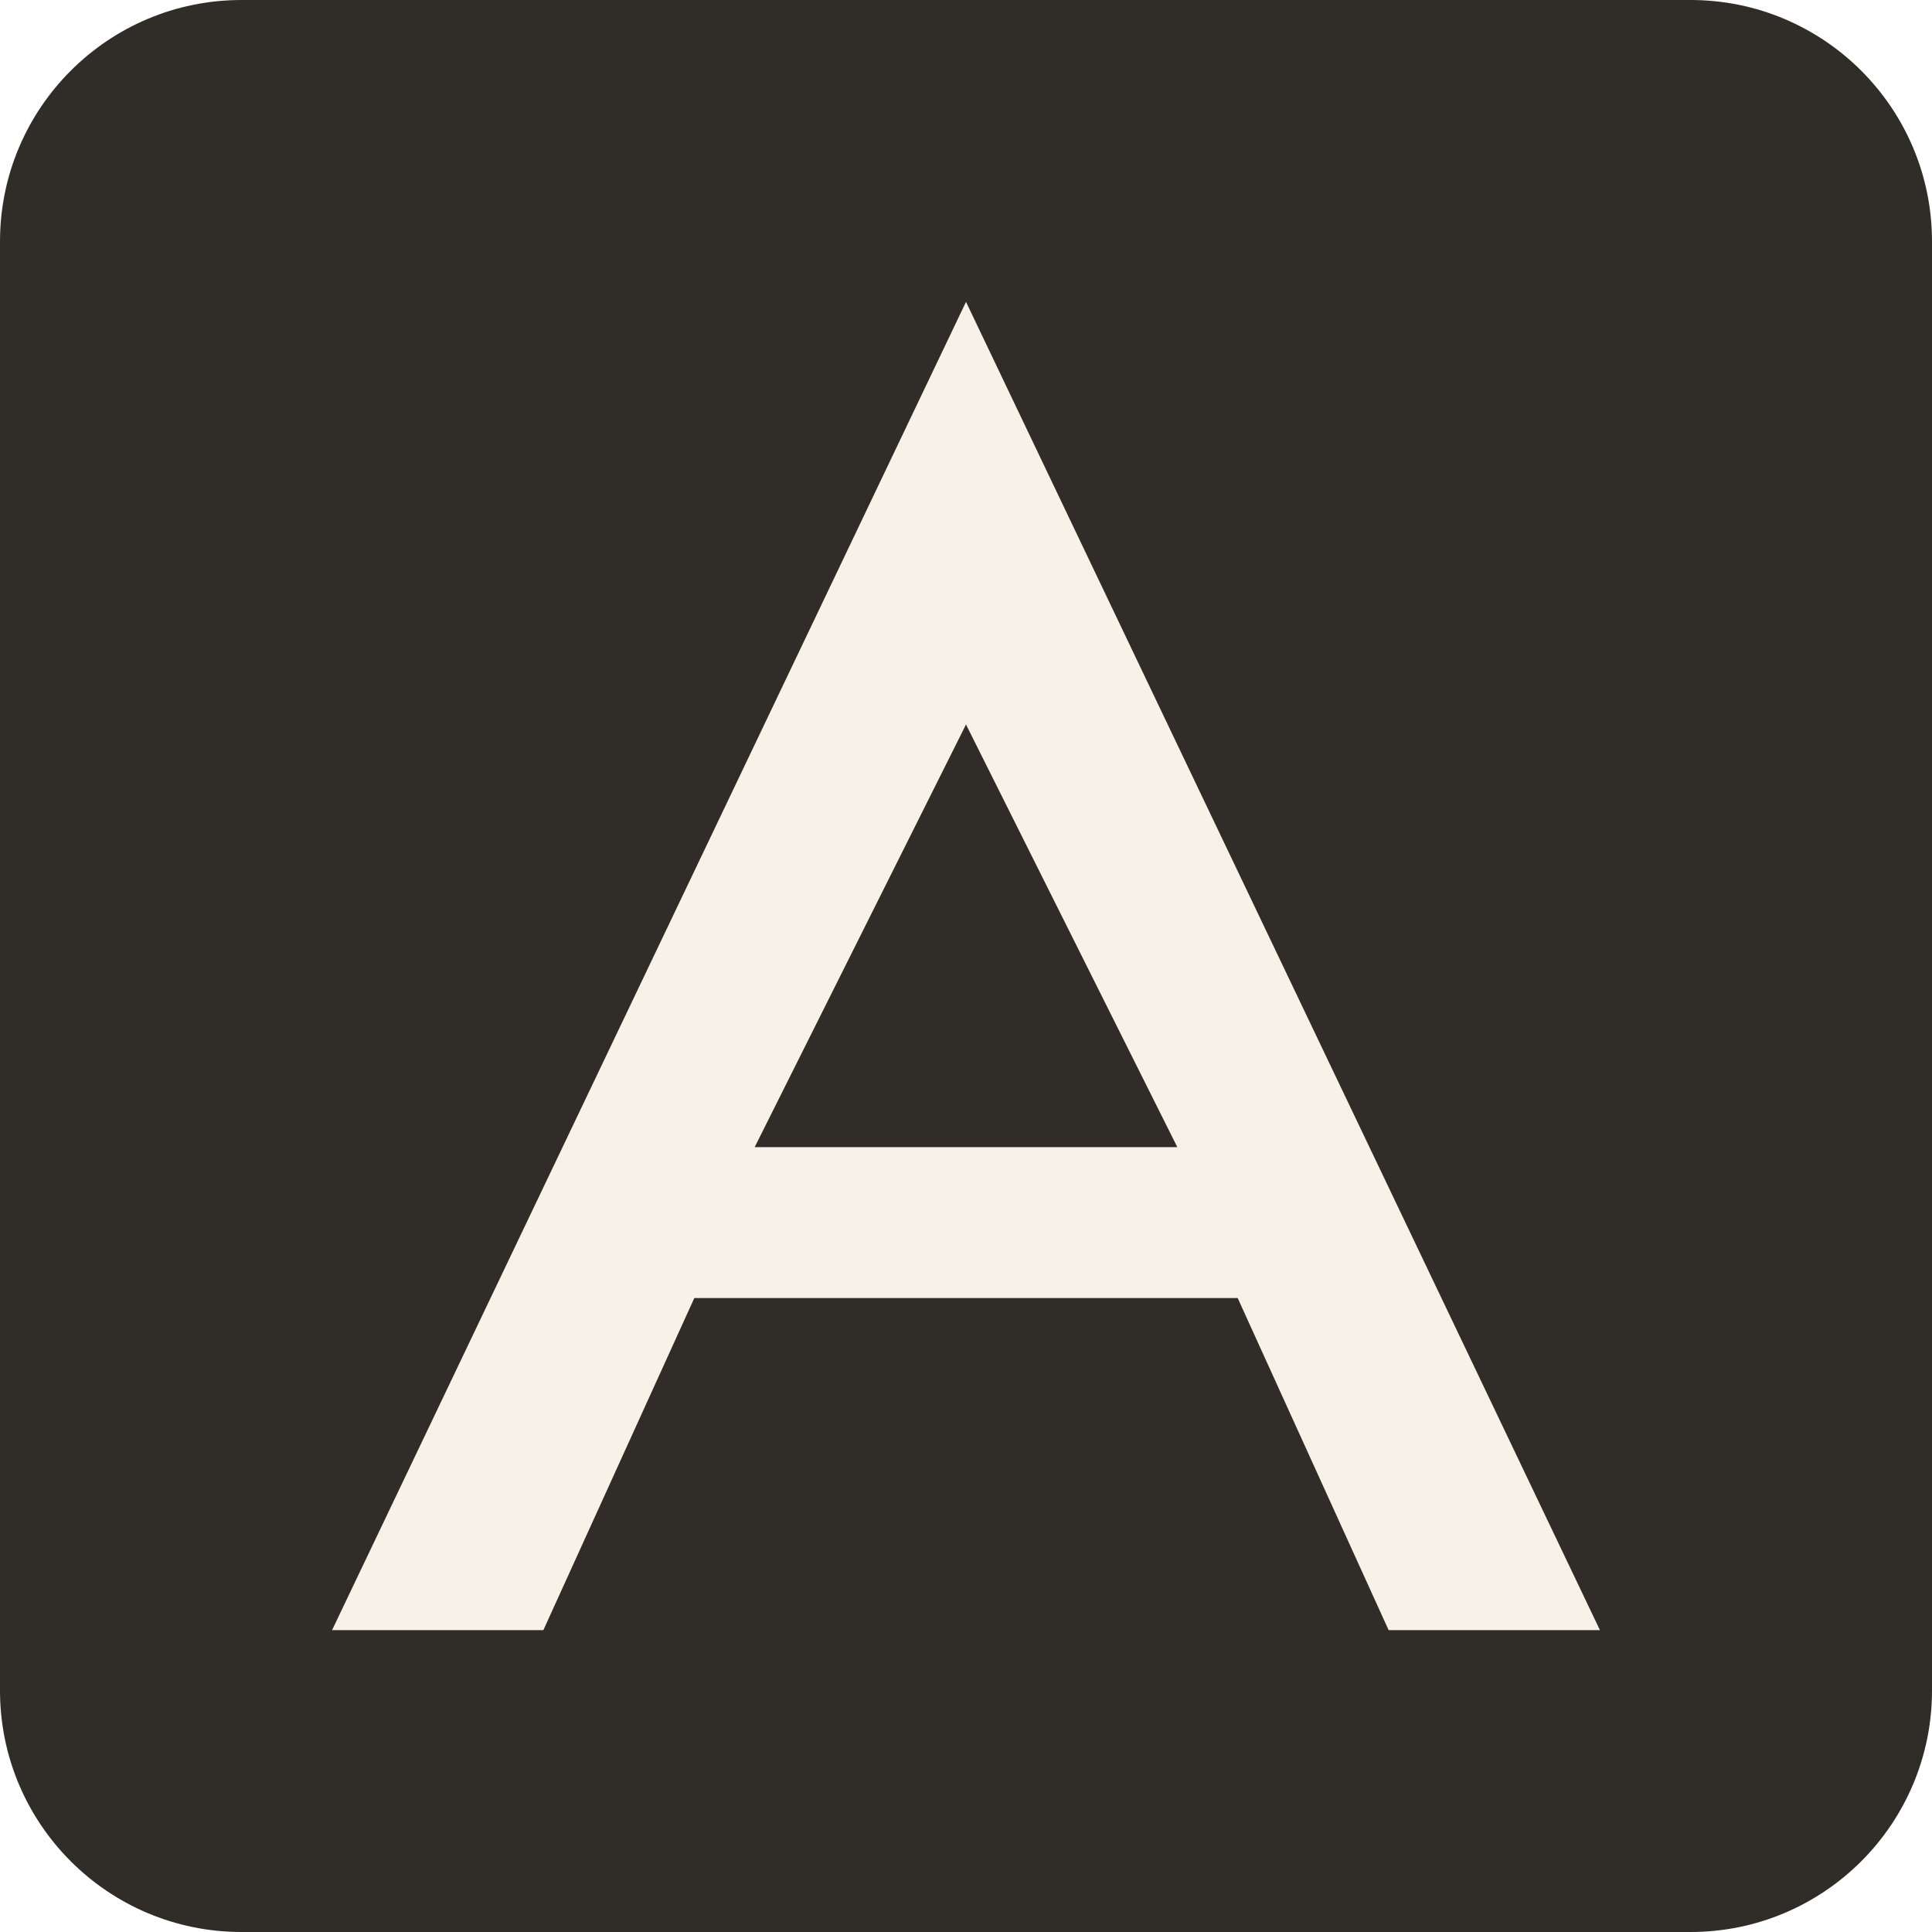
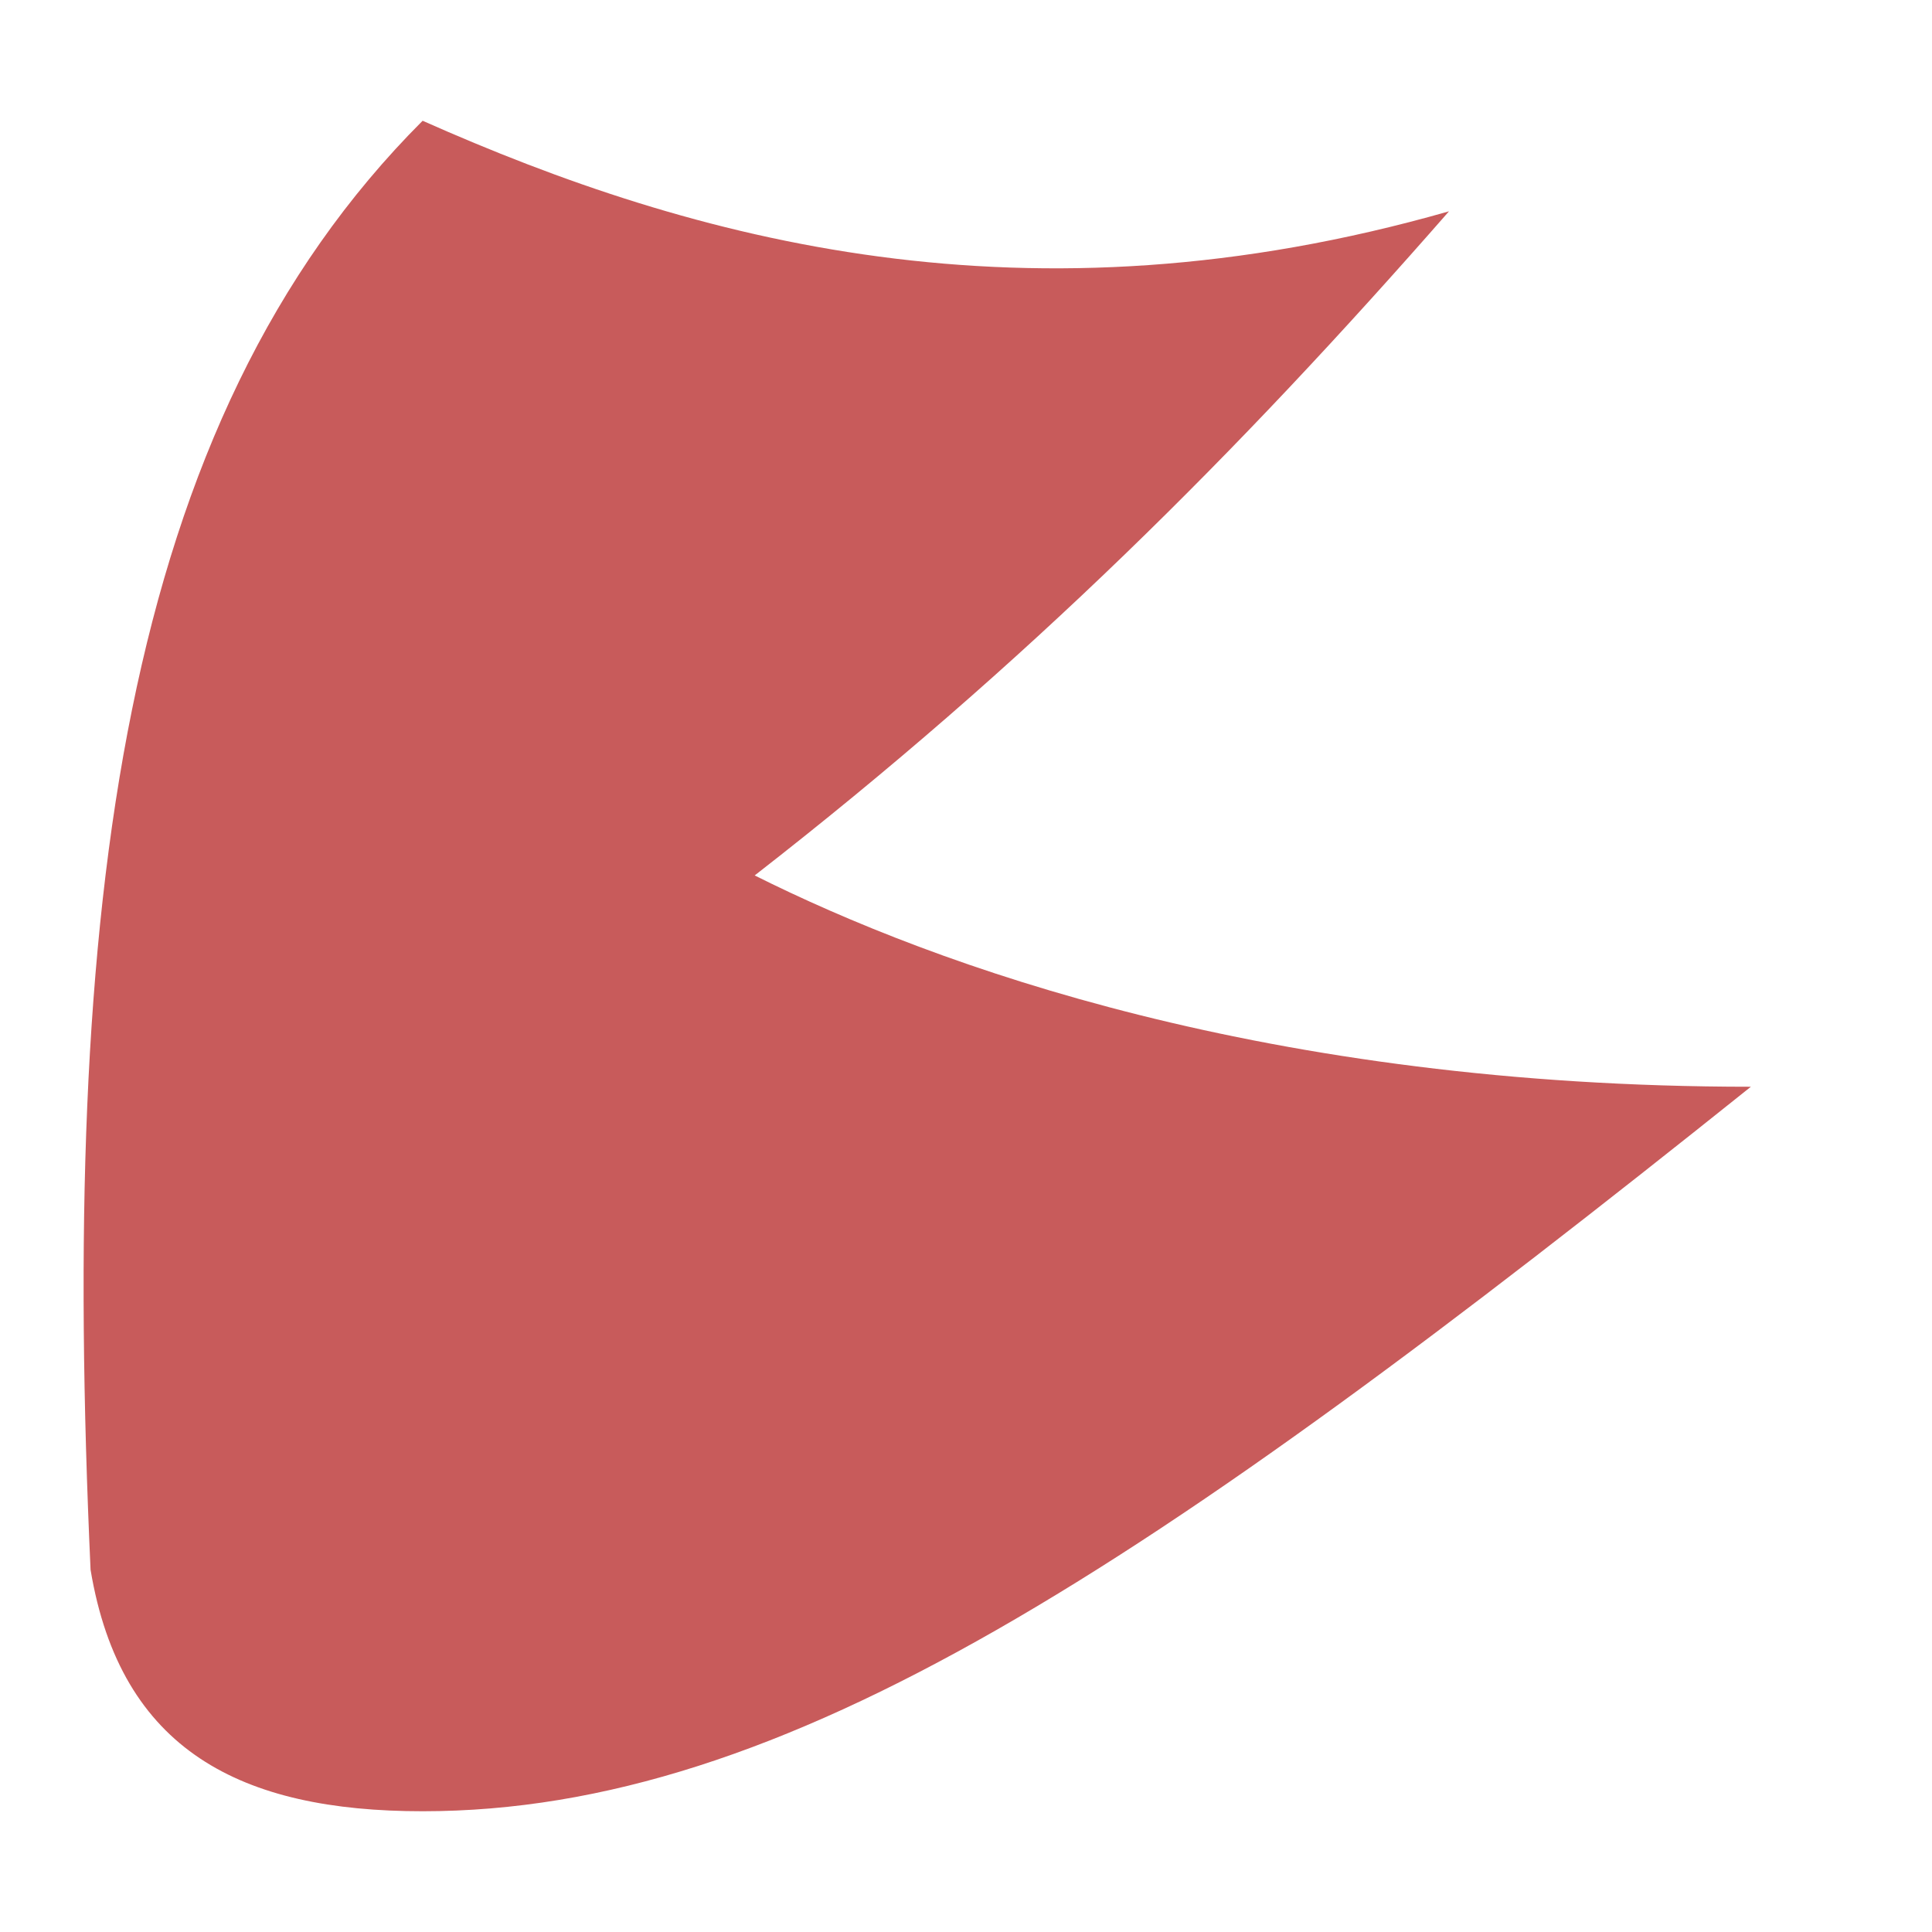
- <svg xmlns="http://www.w3.org/2000/svg" viewBox="0 0 64 64">
-   <rect width="64" height="64" rx="8" fill="#302c27" />
-   <path fill="#f7f1e8" d="M32 10 11 54h7l5-11h18l5 11h7L32 10Zm0 14 7 14H25l7-14Z" />
+ <svg xmlns="http://www.w3.org/2000/svg" viewBox="0 0 32 32" fill="none">
+   <path fill="#c85b5b" d="M 7 2 C 2 7 1 15 1.5 26 C 2 29 4 30 7 30 C 13 30 19 26 29 18 C 21 18 15.5 16 12.5 14.5 C 17 11 20.5 7.5 24 3.5 C 17 5.5 11.5 4 7 2 Z" />
</svg>
